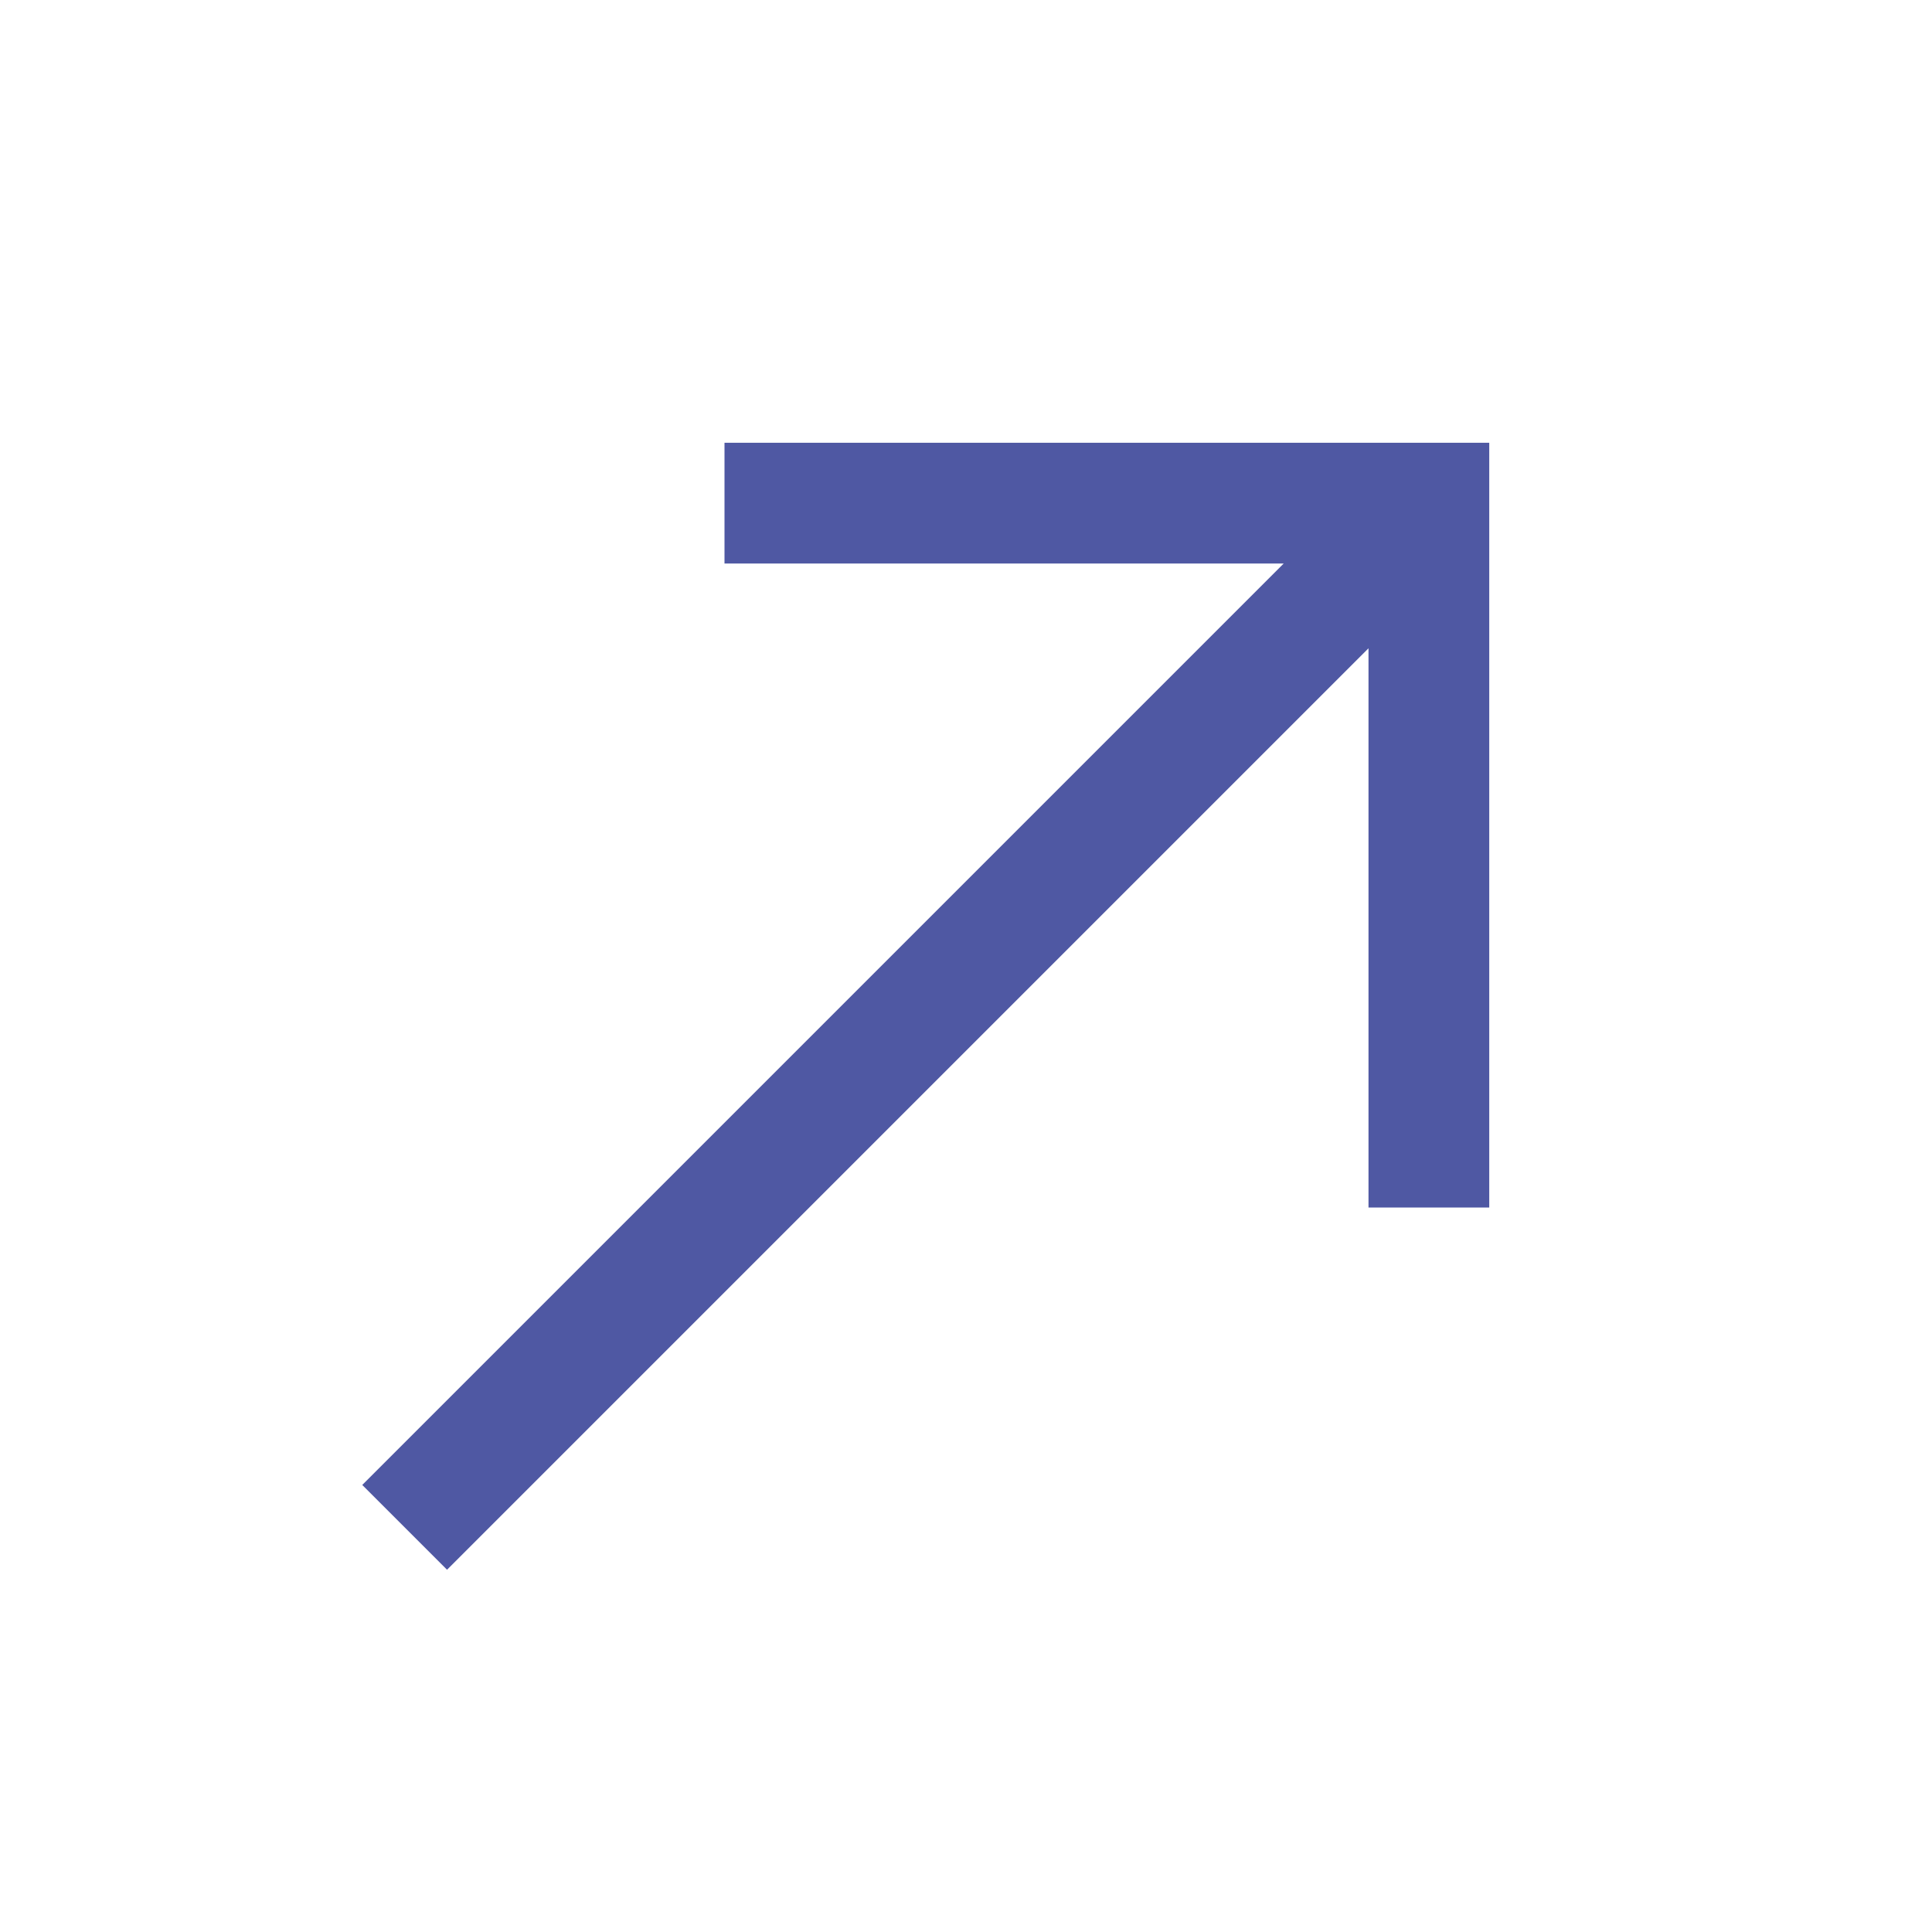
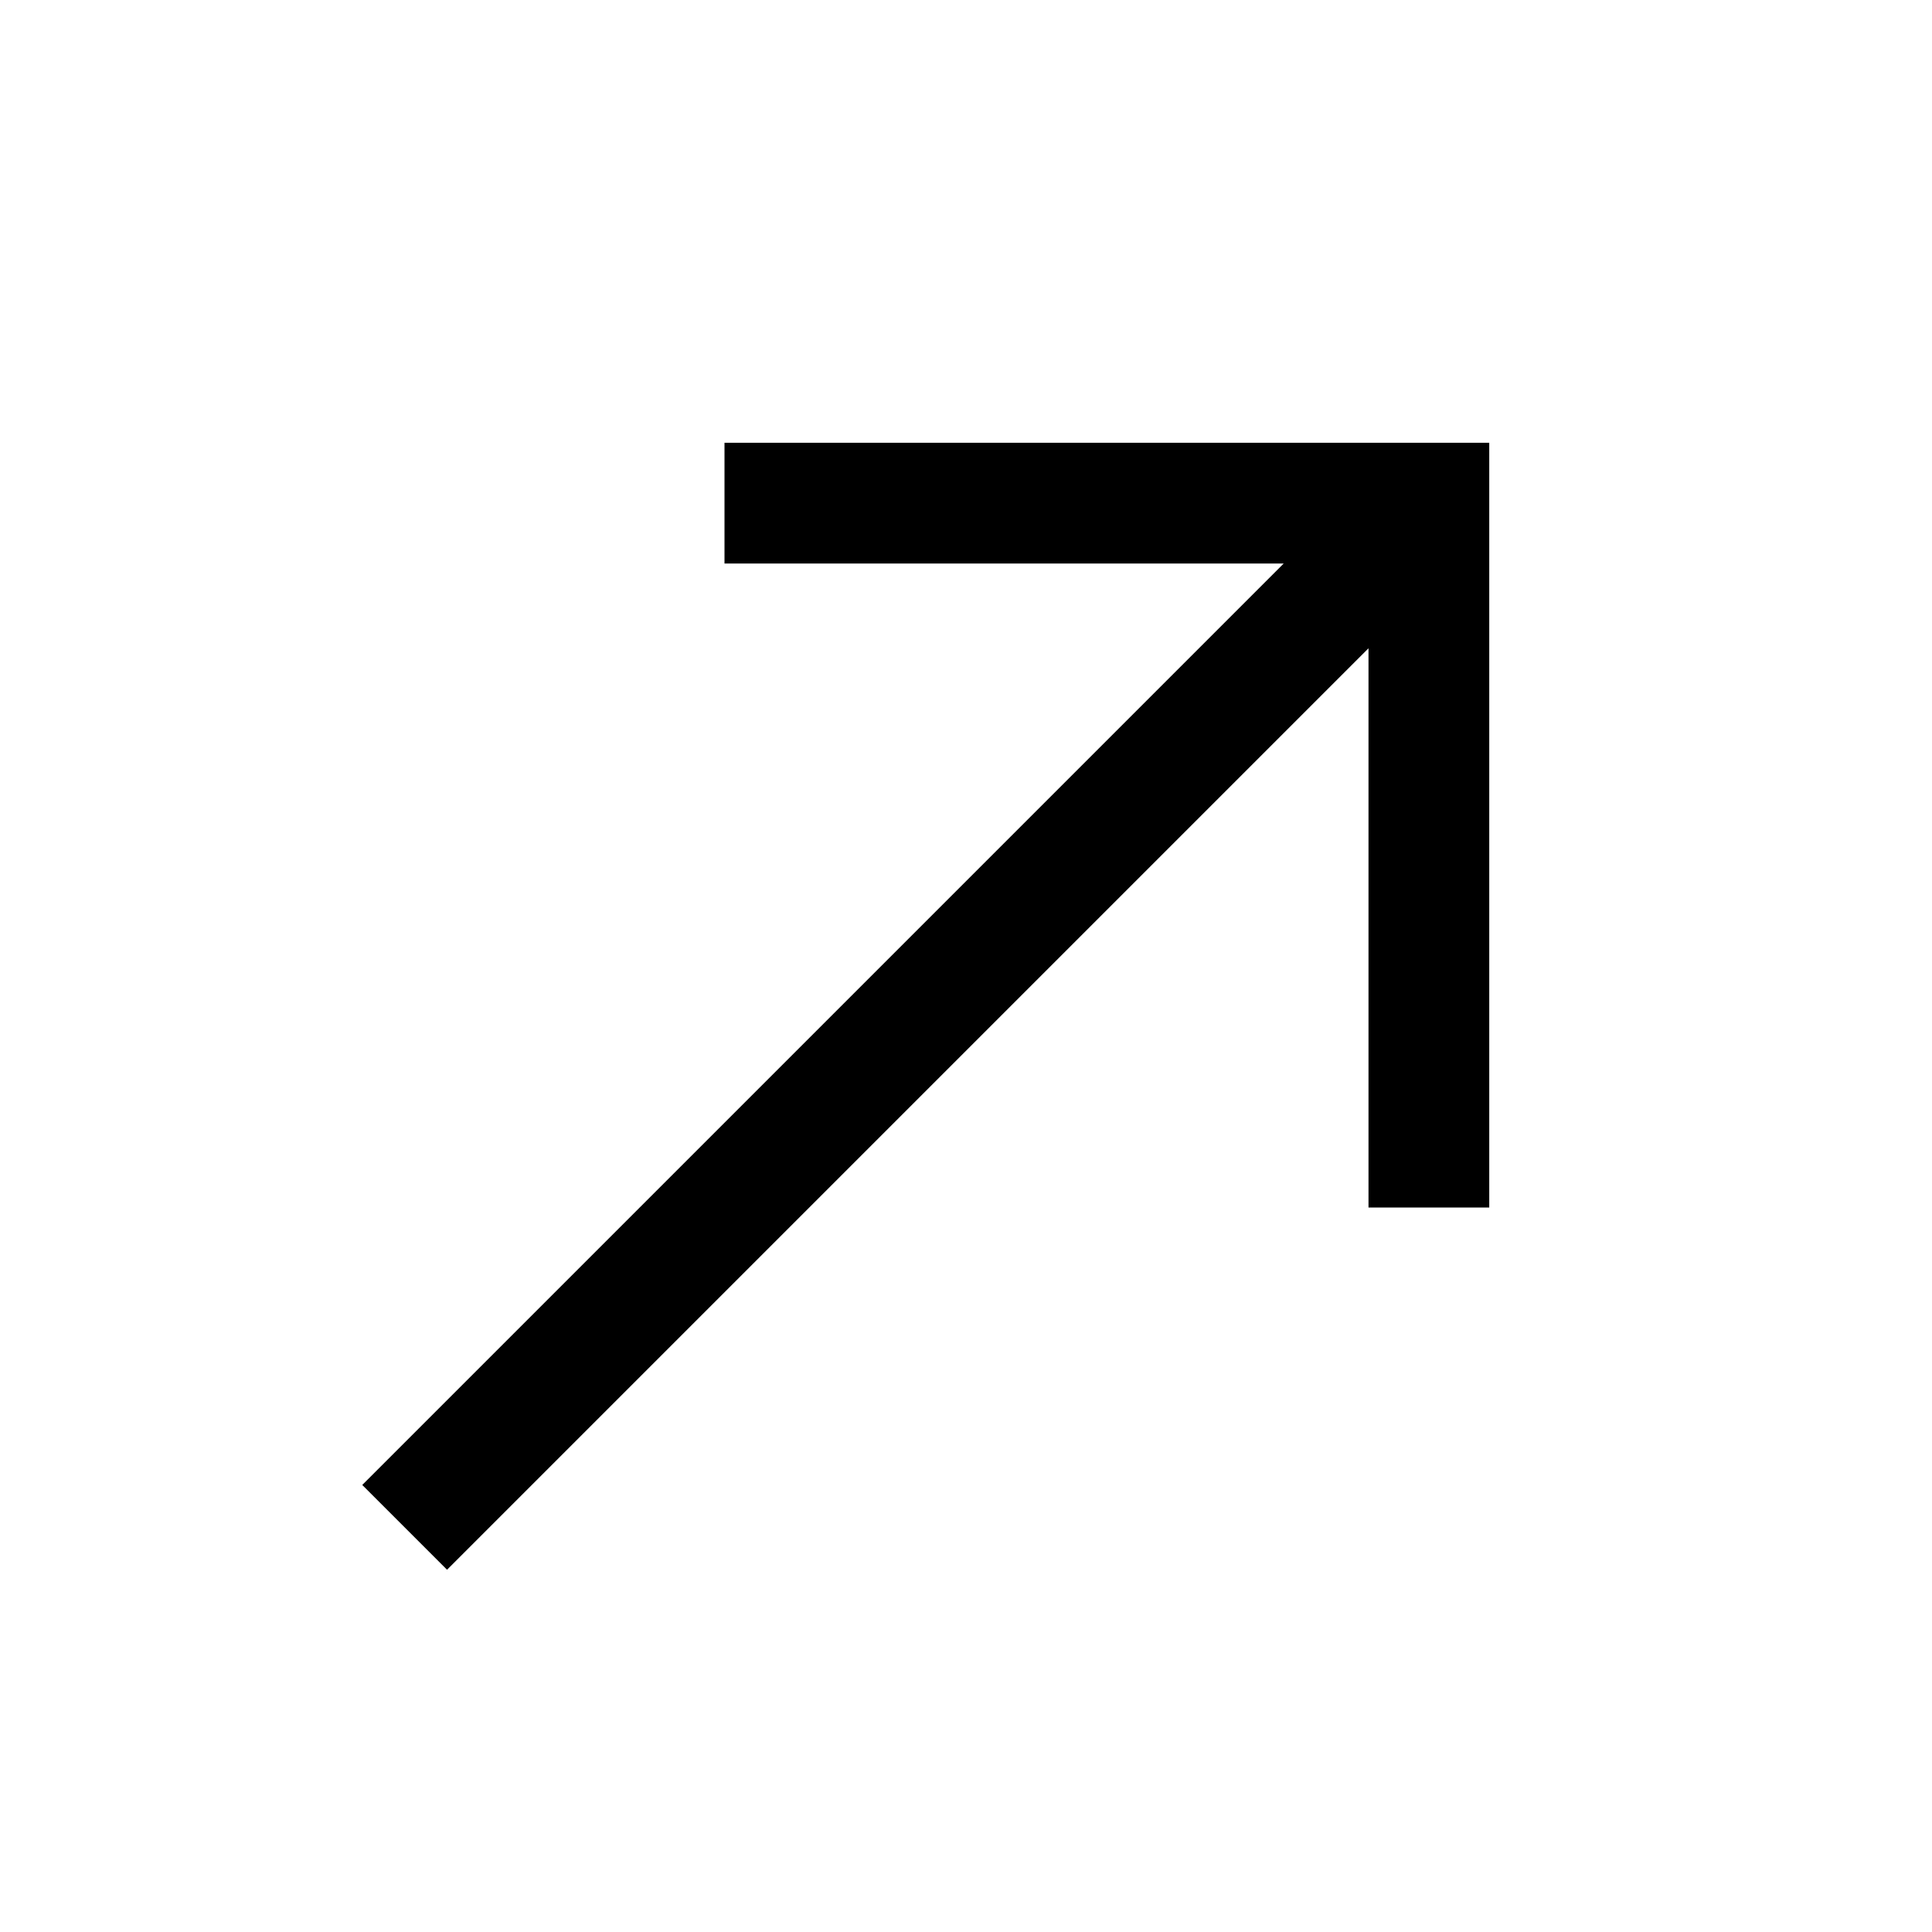
<svg xmlns="http://www.w3.org/2000/svg" width="18" height="18" viewBox="0 0 18 18" fill="none">
  <mask id="mask0_2414_790" style="mask-type:alpha" maskUnits="userSpaceOnUse" x="0" y="0" width="18" height="18">
-     <rect width="18" height="18" fill="#D9D9D9" />
+     <rect width="18" height="18" fill="currentColor" />
  </mask>
  <g mask="url(#mask0_2414_790)">
-     <path d="M4.165 14.625L3.375 13.835L11.96 5.25H6.75V4.125H13.875V11.25H12.75V6.04L4.165 14.625Z" fill="#4F58A3" />
+     <path d="M4.165 14.625L3.375 13.835L11.96 5.25H6.75V4.125H13.875V11.25H12.75V6.04L4.165 14.625Z" fill="currentColor" />
  </g>
</svg>
